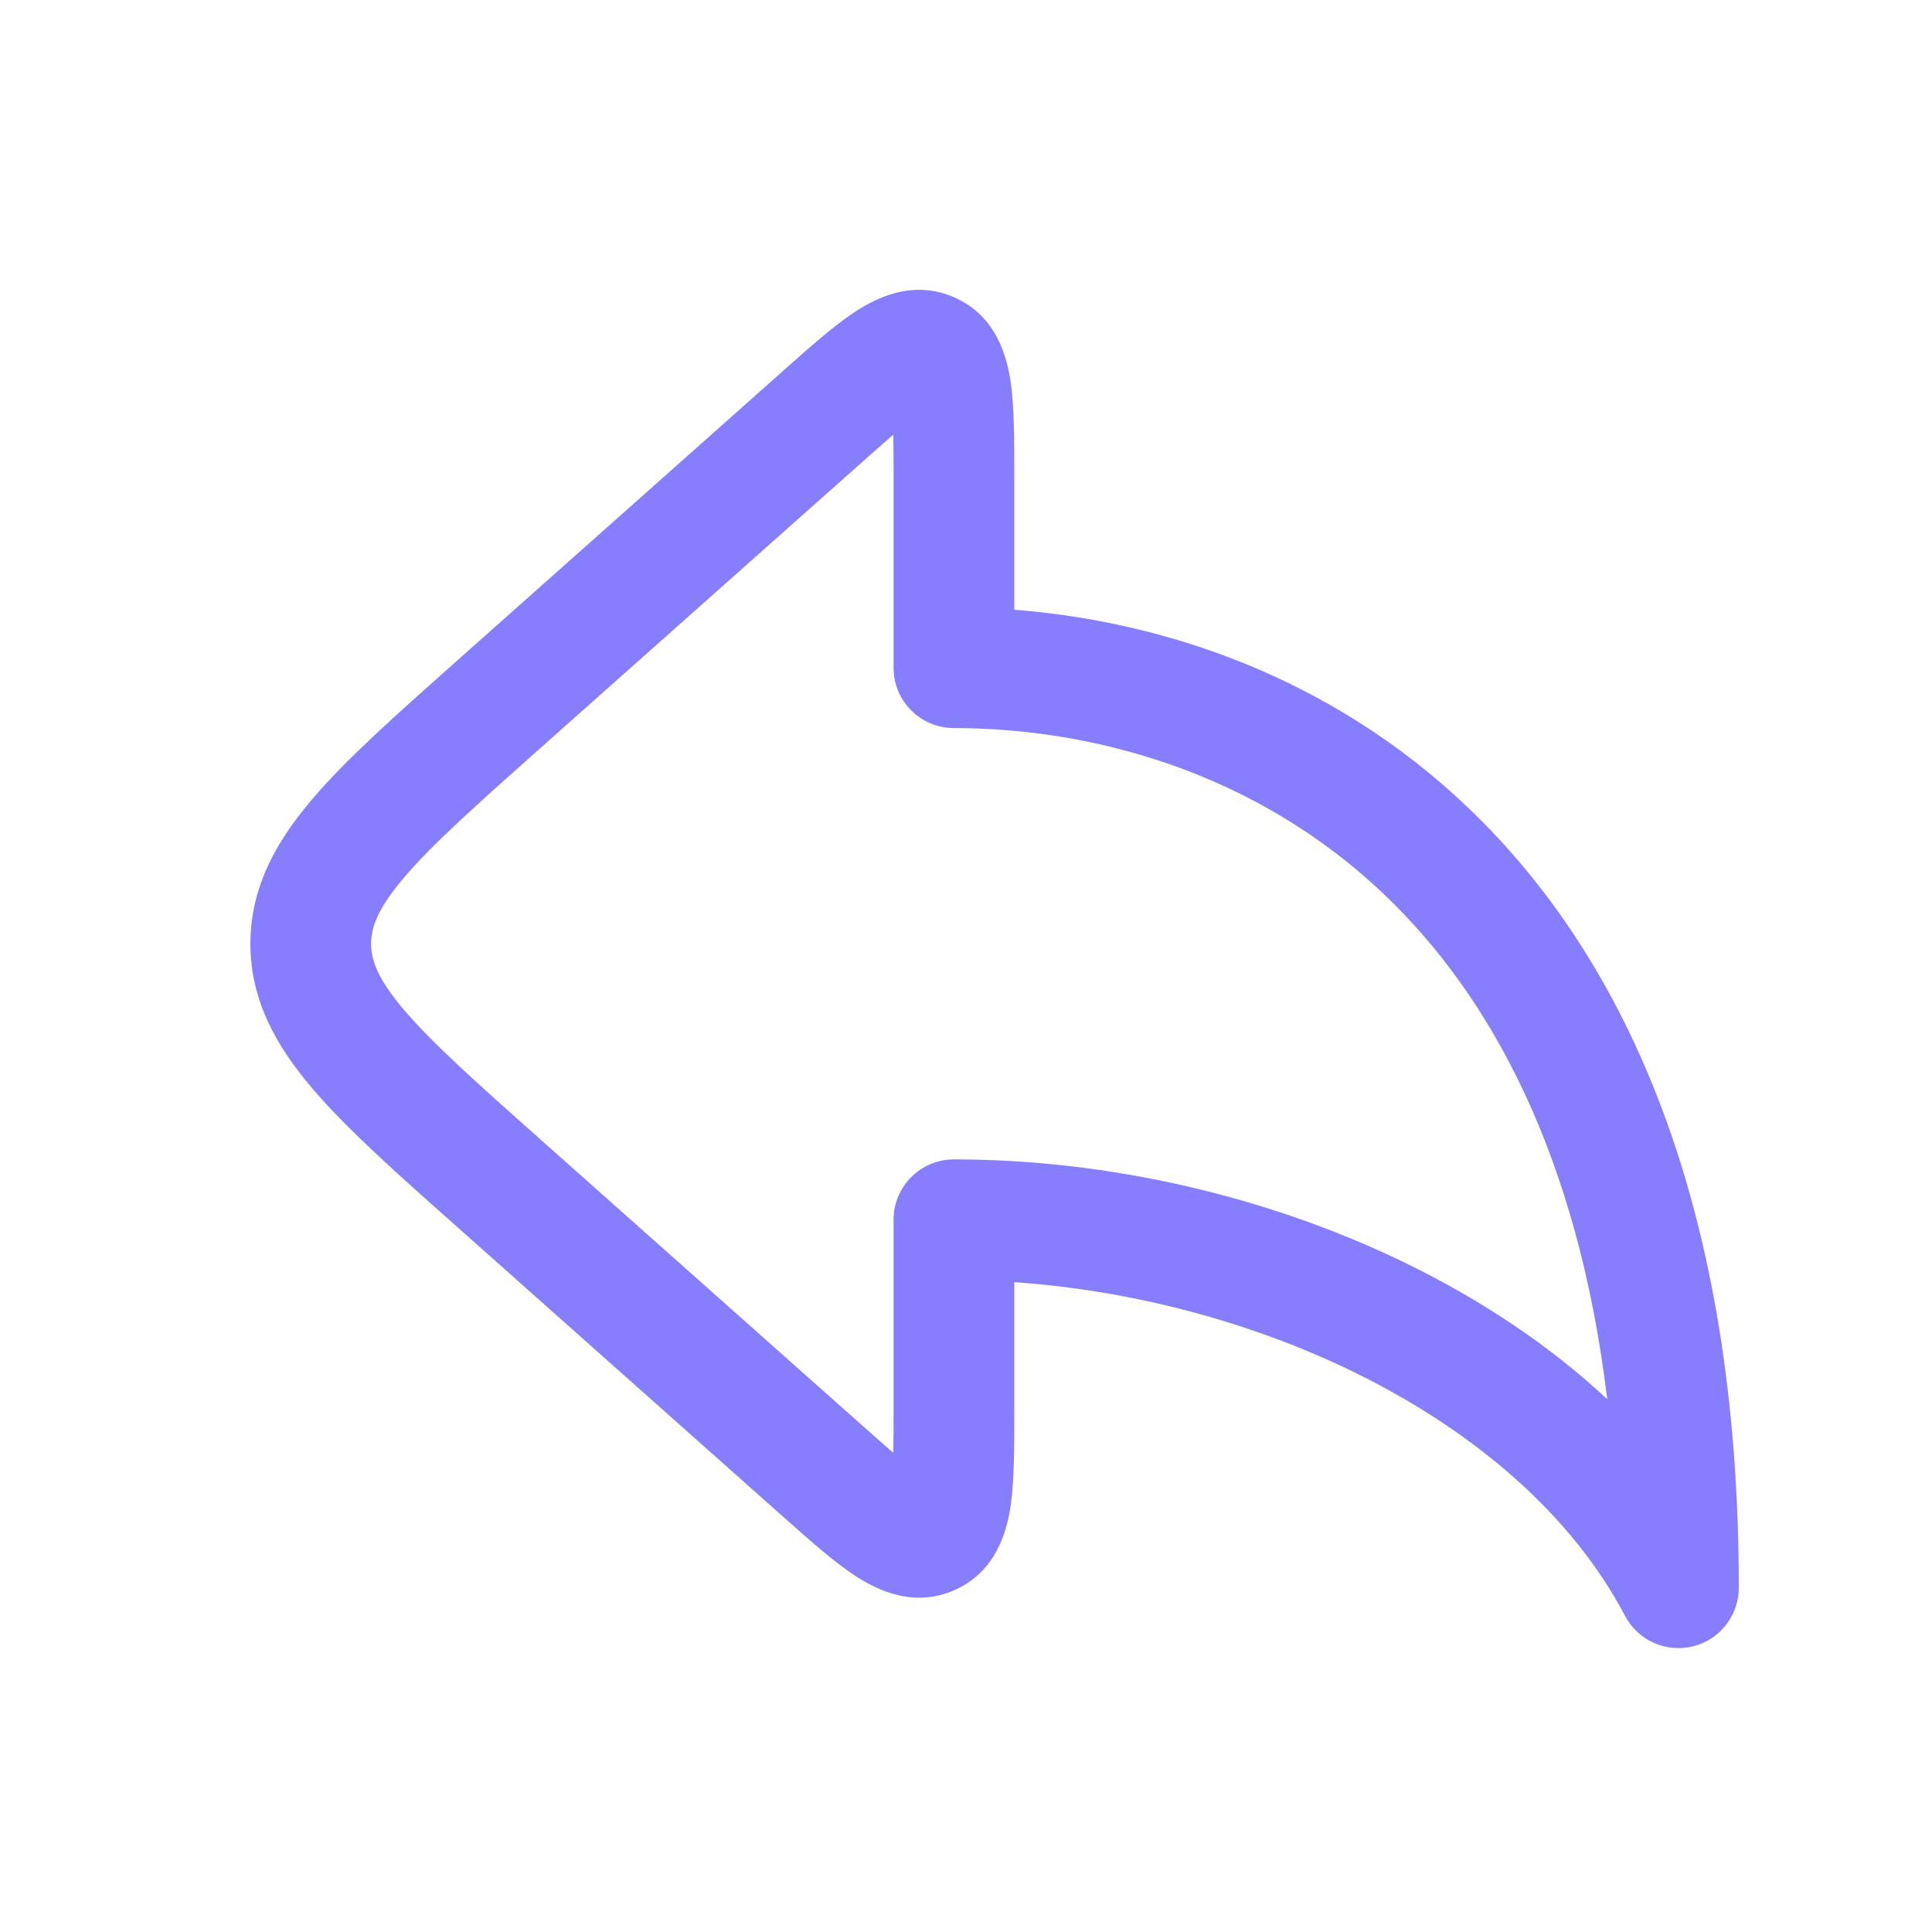
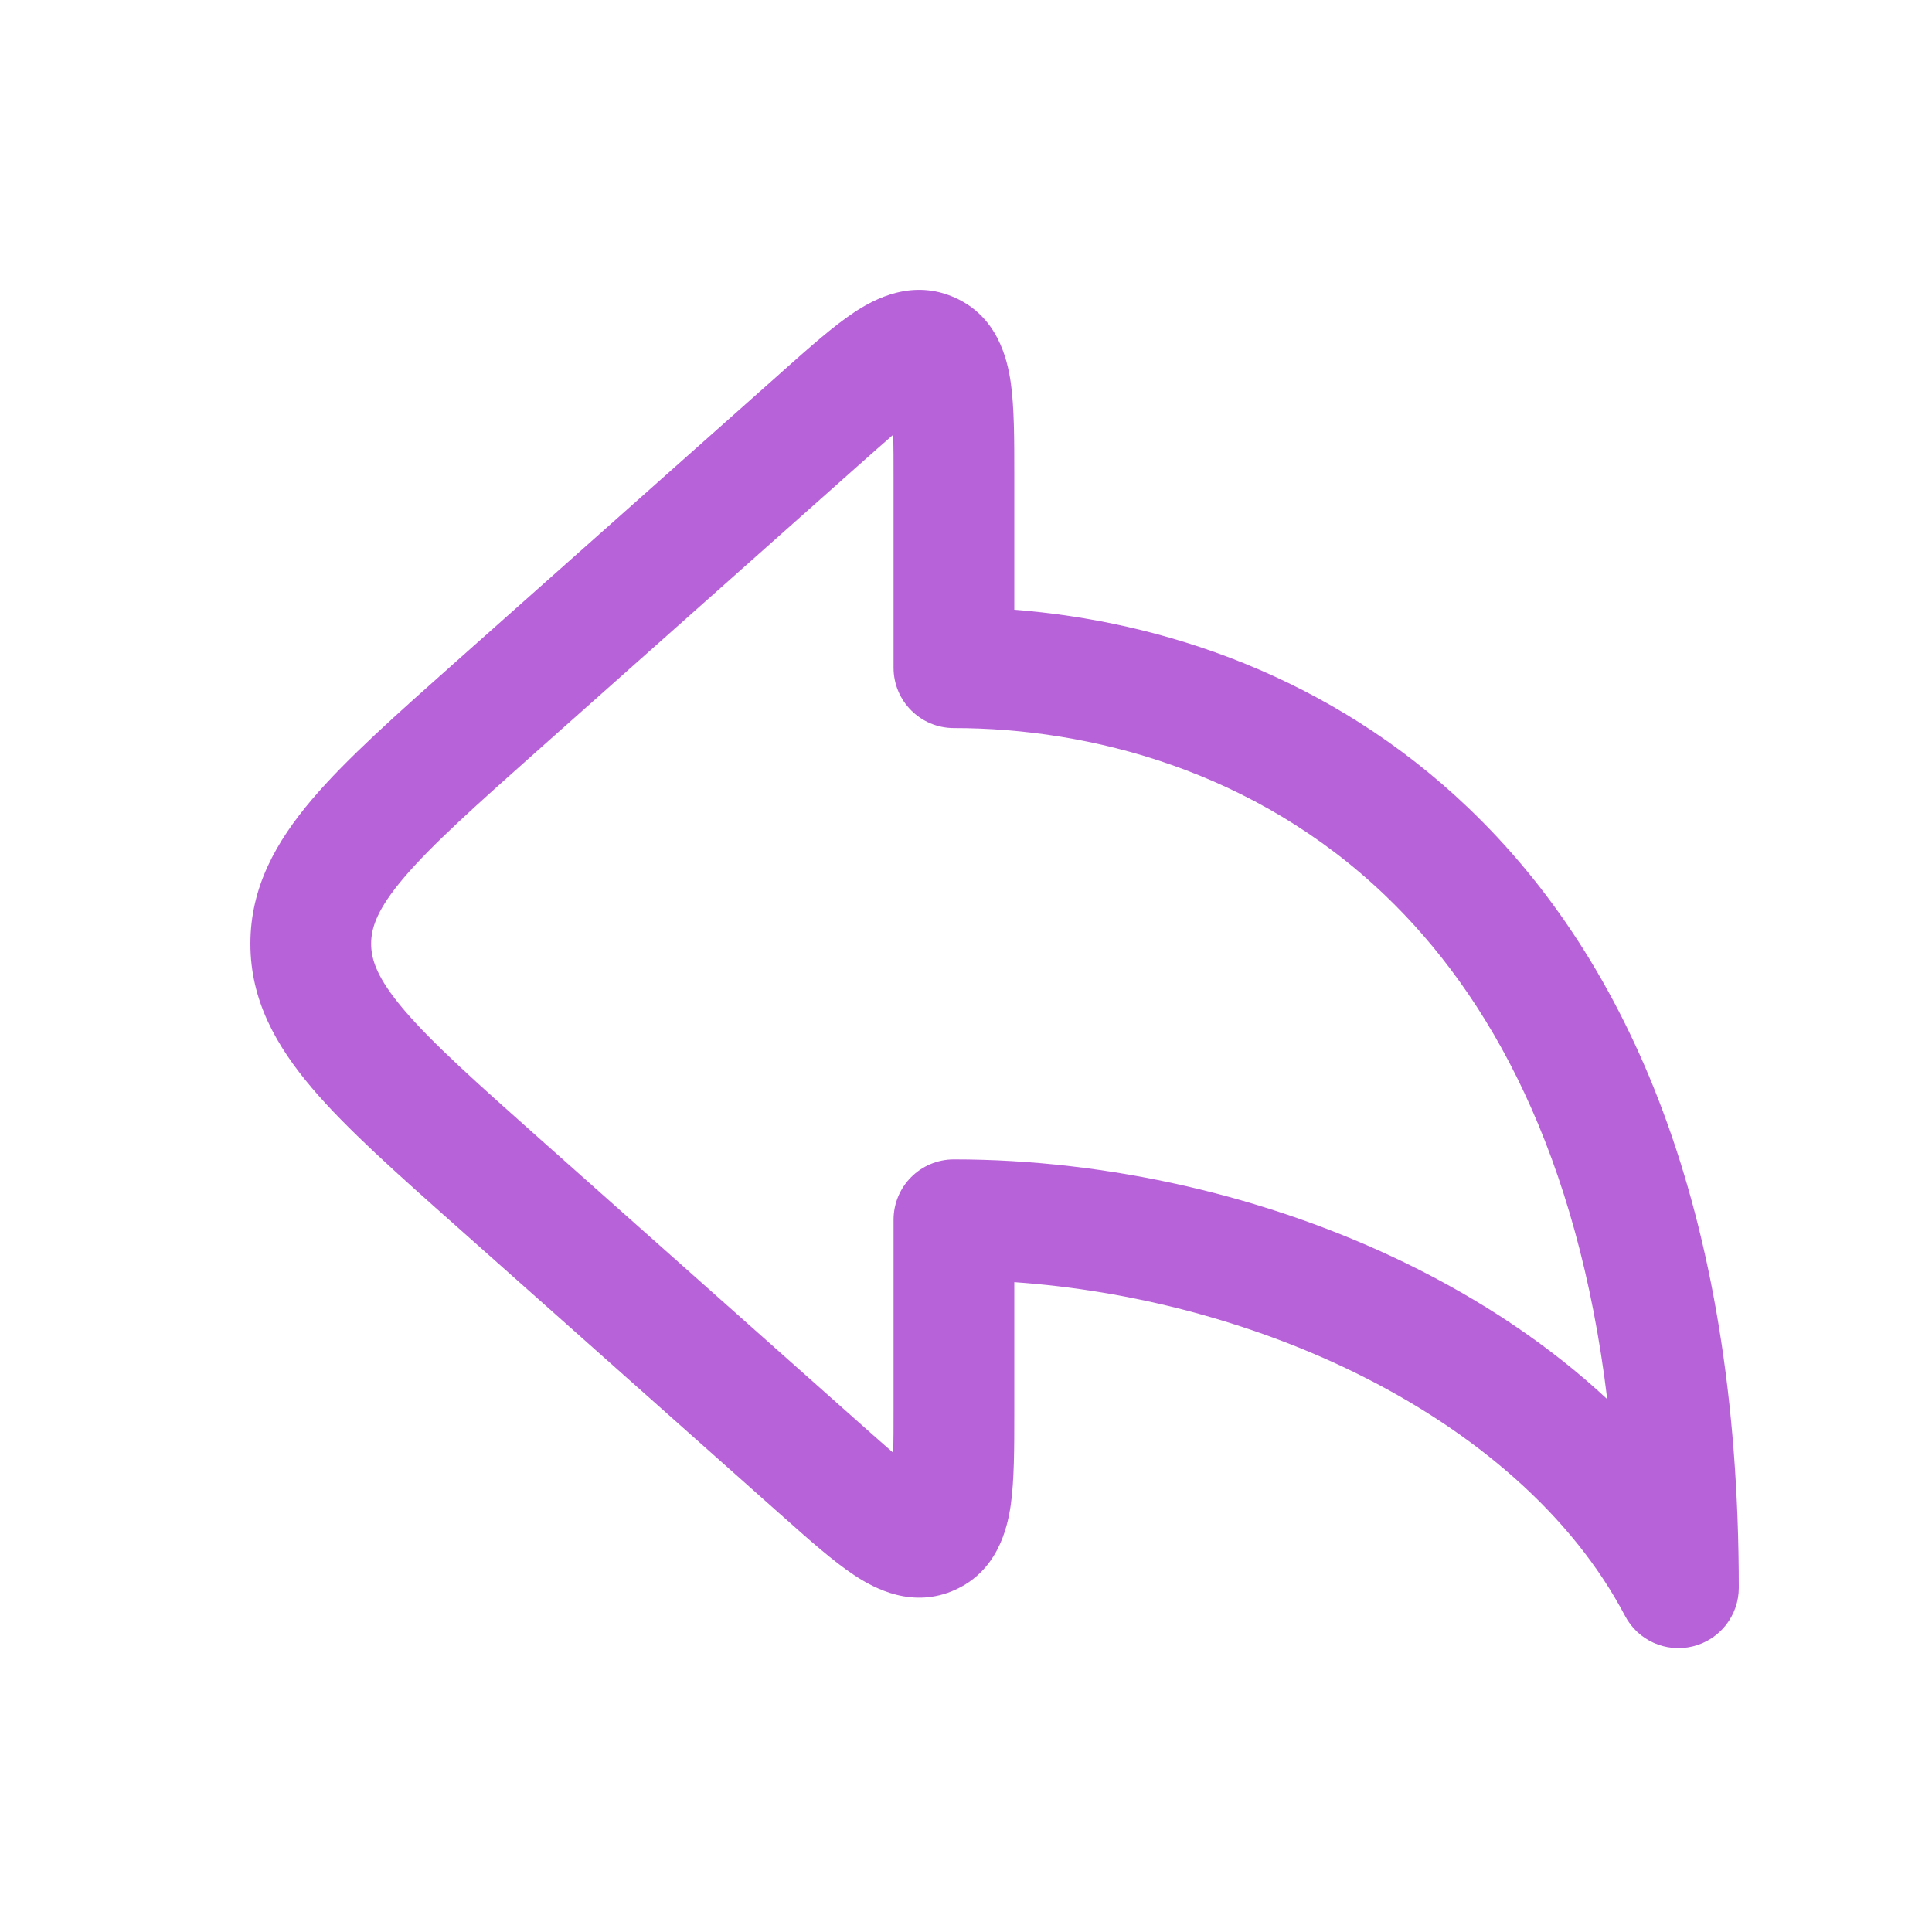
<svg xmlns="http://www.w3.org/2000/svg" width="20" height="20" viewBox="0 0 20 20" fill="none">
-   <path fill-rule="evenodd" clip-rule="evenodd" d="M8.105 3.84C8.094 3.85 8.084 3.859 8.073 3.869L4.728 6.842C4.104 7.397 3.586 7.856 3.231 8.274C2.858 8.713 2.592 9.185 2.592 9.77C2.592 10.354 2.858 10.826 3.231 11.265C3.586 11.683 4.104 12.143 4.728 12.697L8.073 15.671C8.084 15.68 8.094 15.69 8.105 15.699C8.375 15.94 8.628 16.164 8.846 16.308C9.06 16.449 9.449 16.654 9.885 16.459C10.321 16.263 10.426 15.835 10.463 15.582C10.5 15.323 10.5 14.985 10.5 14.624C10.5 14.609 10.5 14.595 10.5 14.581V13.273C11.71 13.357 12.935 13.678 14.008 14.2C15.268 14.815 16.275 15.686 16.822 16.727C16.955 16.981 17.245 17.112 17.525 17.043C17.804 16.974 18 16.724 18 16.436C18 12.502 16.849 9.94 15.203 8.366C13.768 6.993 12.02 6.43 10.5 6.312V4.959C10.5 4.944 10.5 4.93 10.5 4.916C10.5 4.554 10.5 4.216 10.463 3.958C10.426 3.704 10.321 3.276 9.885 3.081C9.449 2.885 9.06 3.09 8.846 3.231C8.628 3.375 8.375 3.6 8.105 3.84ZM9.247 4.5C9.153 4.581 9.041 4.681 8.903 4.803L5.593 7.745C4.925 8.339 4.475 8.741 4.183 9.084C3.903 9.413 3.842 9.606 3.842 9.77C3.842 9.933 3.903 10.126 4.183 10.455C4.475 10.798 4.925 11.2 5.593 11.794L8.903 14.736C9.041 14.858 9.153 14.958 9.247 15.039C9.25 14.915 9.25 14.764 9.25 14.581V12.627C9.25 12.281 9.53 12.002 9.875 12.002C11.469 12.002 13.125 12.38 14.555 13.077C15.321 13.45 16.034 13.921 16.638 14.484C16.331 11.944 15.423 10.306 14.339 9.269C12.989 7.977 11.283 7.537 9.875 7.537C9.53 7.537 9.25 7.258 9.25 6.912V4.959C9.25 4.775 9.25 4.624 9.247 4.5Z" fill="#877EFF" />
+   <path fill-rule="evenodd" clip-rule="evenodd" d="M8.105 3.84C8.094 3.85 8.084 3.859 8.073 3.869L4.728 6.842C4.104 7.397 3.586 7.856 3.231 8.274C2.858 8.713 2.592 9.185 2.592 9.77C2.592 10.354 2.858 10.826 3.231 11.265C3.586 11.683 4.104 12.143 4.728 12.697L8.073 15.671C8.084 15.68 8.094 15.69 8.105 15.699C8.375 15.94 8.628 16.164 8.846 16.308C9.06 16.449 9.449 16.654 9.885 16.459C10.321 16.263 10.426 15.835 10.463 15.582C10.5 15.323 10.5 14.985 10.5 14.624C10.5 14.609 10.5 14.595 10.5 14.581V13.273C11.71 13.357 12.935 13.678 14.008 14.2C15.268 14.815 16.275 15.686 16.822 16.727C16.955 16.981 17.245 17.112 17.525 17.043C17.804 16.974 18 16.724 18 16.436C18 12.502 16.849 9.94 15.203 8.366C13.768 6.993 12.02 6.43 10.5 6.312V4.959C10.5 4.944 10.5 4.93 10.5 4.916C10.5 4.554 10.5 4.216 10.463 3.958C10.426 3.704 10.321 3.276 9.885 3.081C9.449 2.885 9.06 3.09 8.846 3.231C8.628 3.375 8.375 3.6 8.105 3.84ZM9.247 4.5C9.153 4.581 9.041 4.681 8.903 4.803L5.593 7.745C4.925 8.339 4.475 8.741 4.183 9.084C3.903 9.413 3.842 9.606 3.842 9.77C3.842 9.933 3.903 10.126 4.183 10.455C4.475 10.798 4.925 11.2 5.593 11.794L8.903 14.736C9.041 14.858 9.153 14.958 9.247 15.039C9.25 14.915 9.25 14.764 9.25 14.581V12.627C9.25 12.281 9.53 12.002 9.875 12.002C11.469 12.002 13.125 12.38 14.555 13.077C15.321 13.45 16.034 13.921 16.638 14.484C16.331 11.944 15.423 10.306 14.339 9.269C12.989 7.977 11.283 7.537 9.875 7.537C9.53 7.537 9.25 7.258 9.25 6.912V4.959C9.25 4.775 9.25 4.624 9.247 4.5Z" fill="#b862d9" />
</svg>
